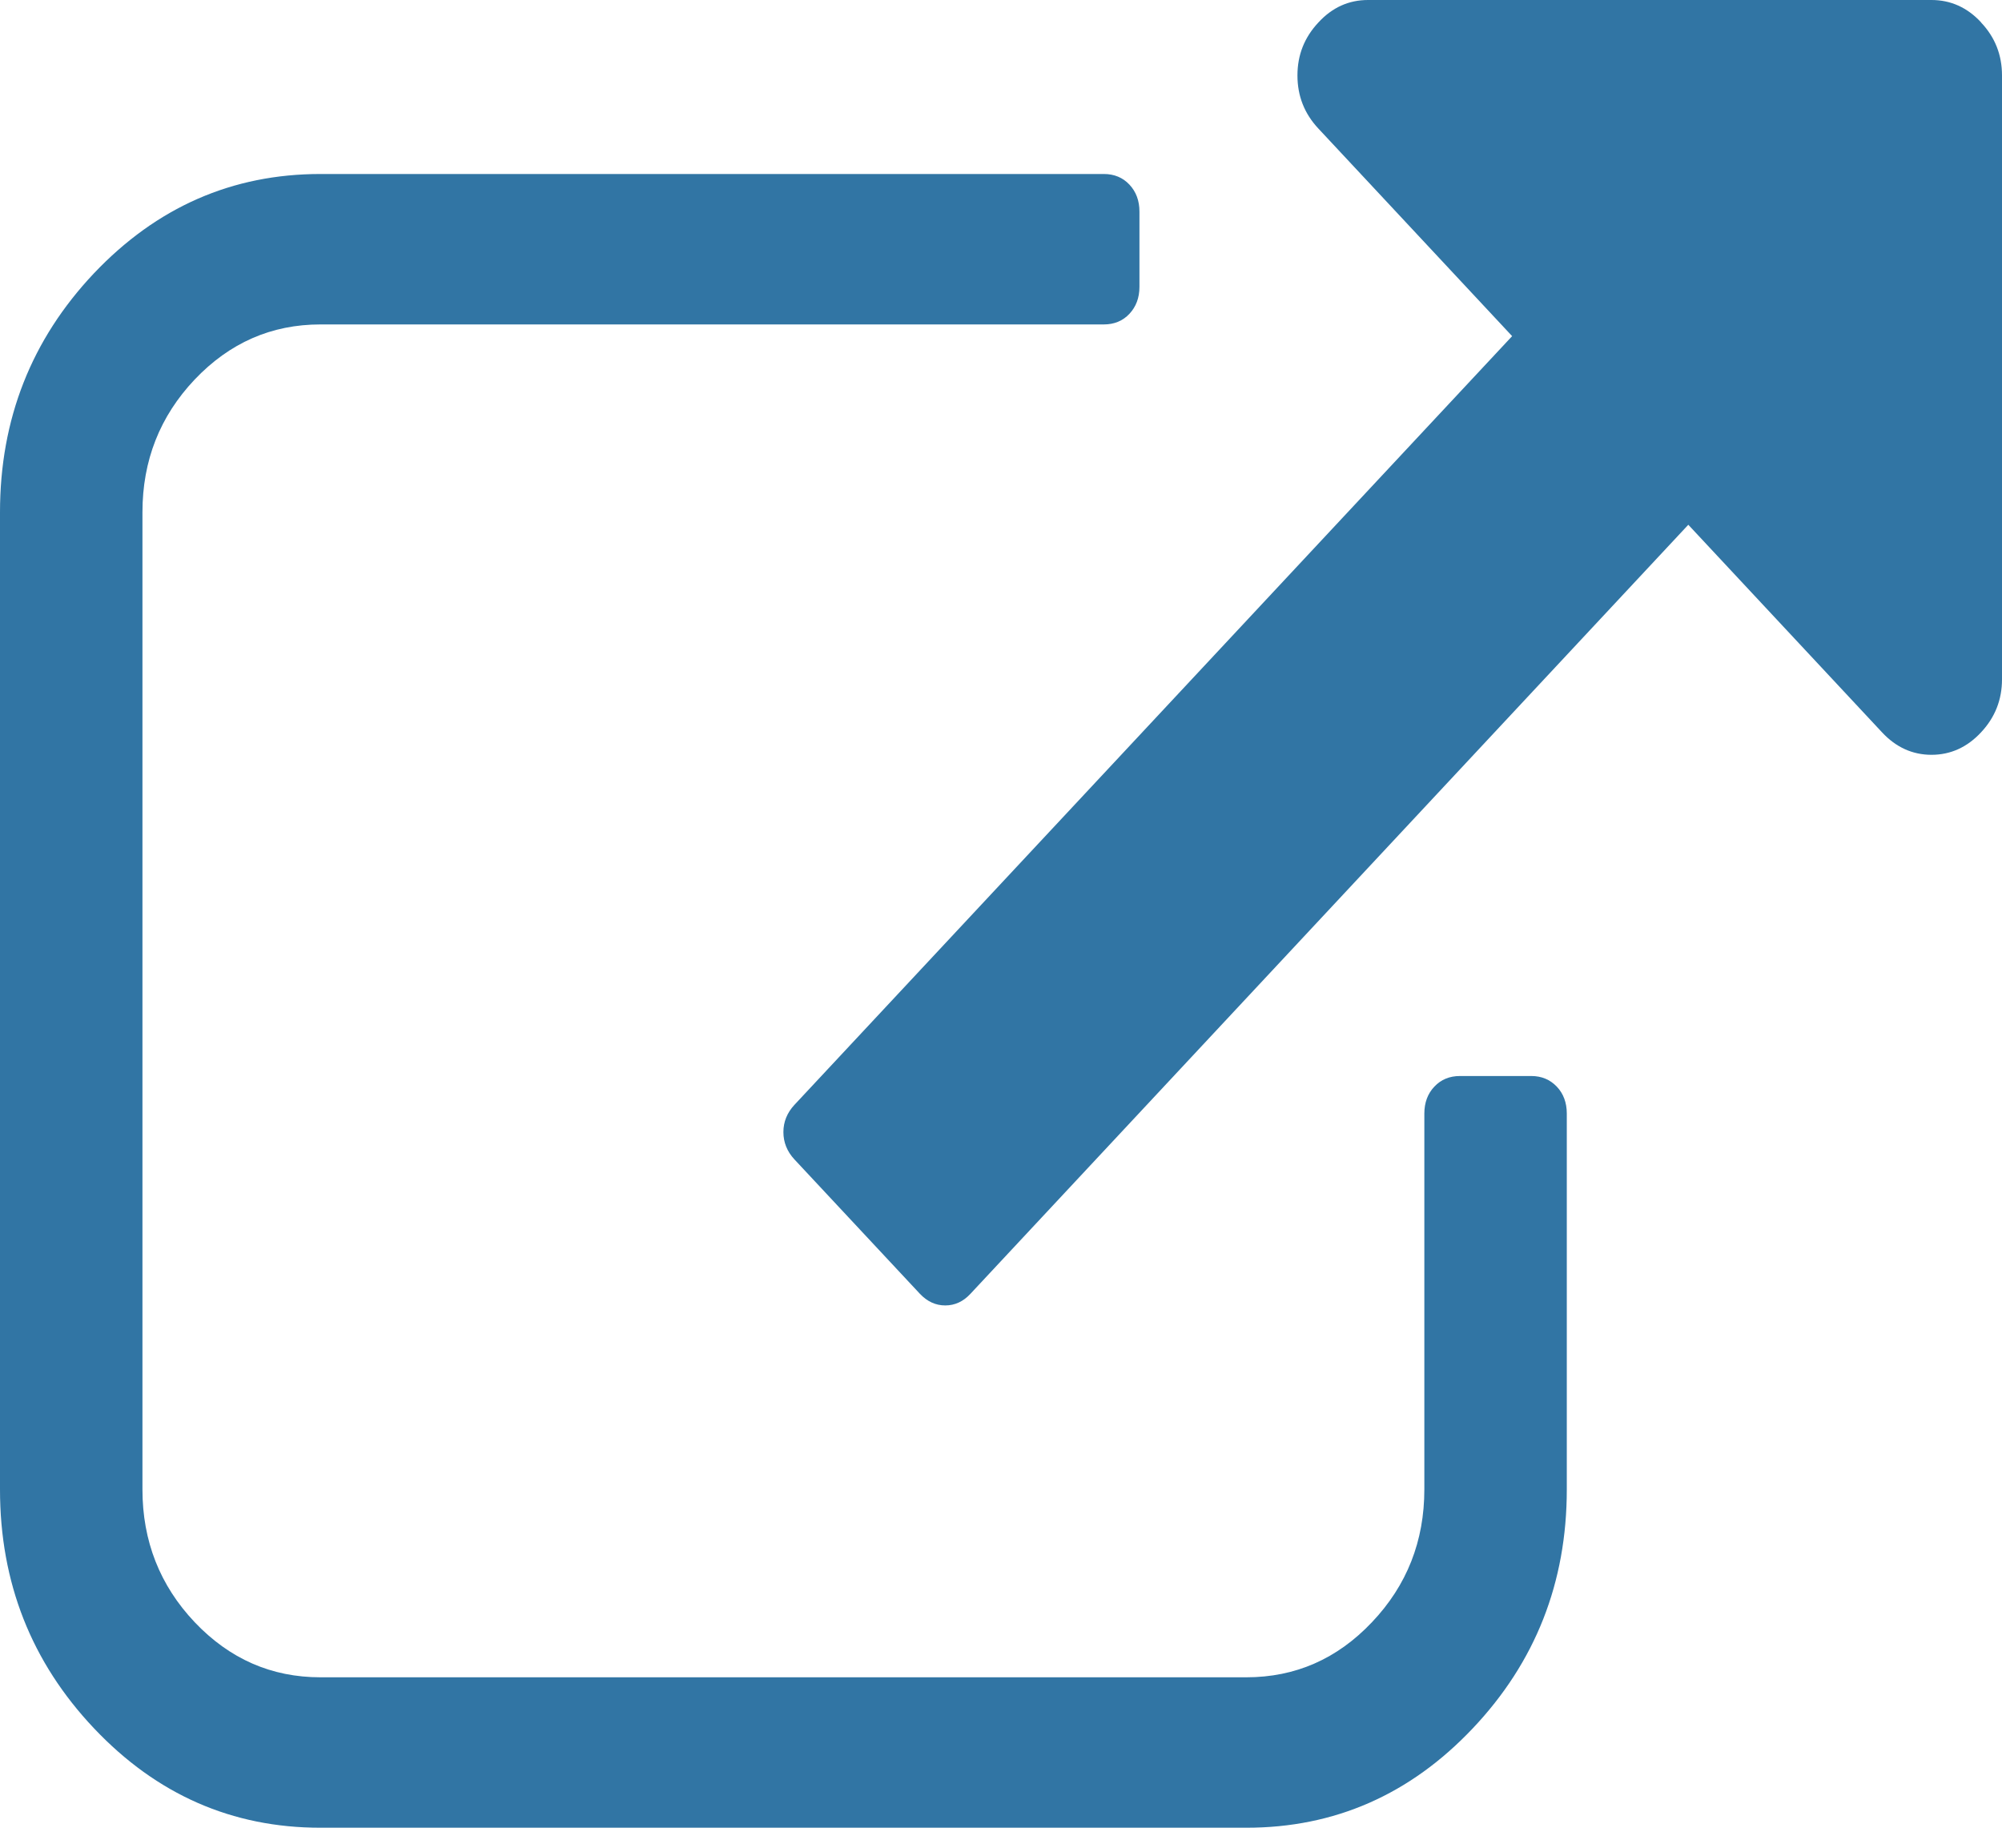
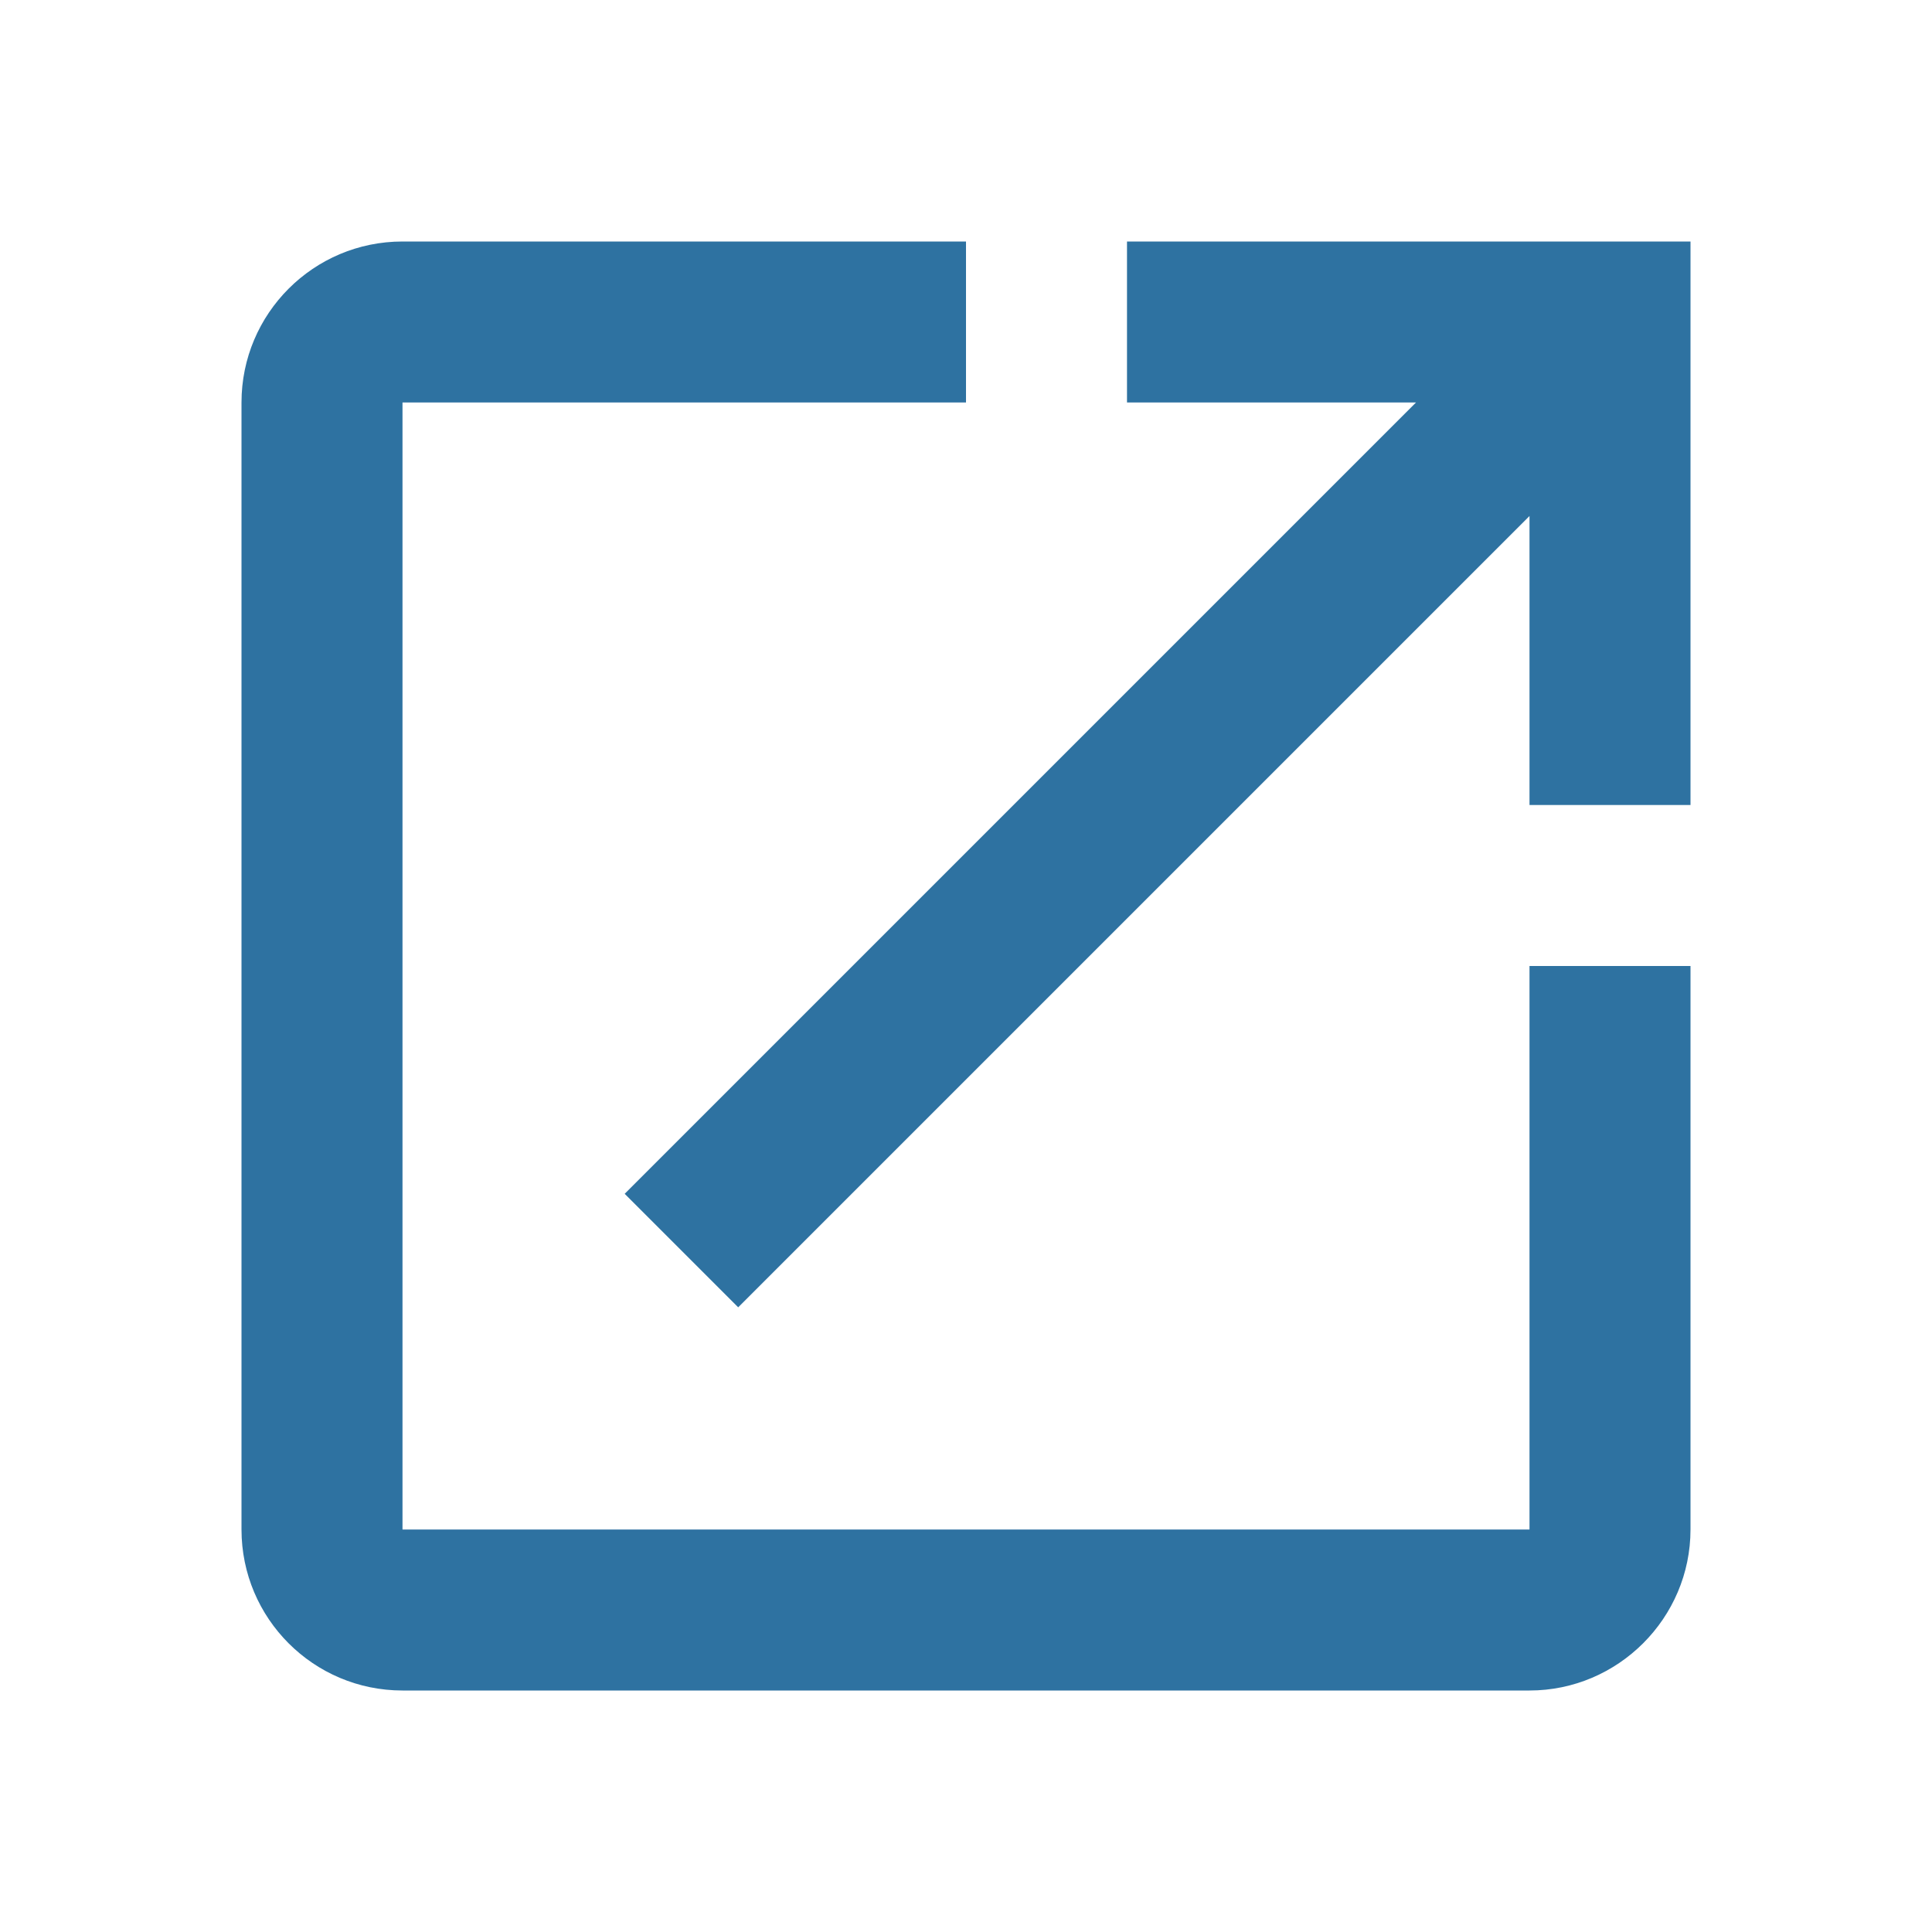
- <svg xmlns="http://www.w3.org/2000/svg" width="13px" height="12px" viewBox="0 0 13 12" version="1.1">
-   <g id="Page-1" stroke="none" stroke-width="1" fill="none" fill-rule="evenodd">
-     <g id="Group-4" fill="#3175A4" fill-rule="nonzero">
-       <path d="M9.943,6.988 L9.48,6.988 C9.413,6.988 9.357,7.011 9.314,7.057 C9.271,7.102 9.249,7.161 9.249,7.232 L9.249,9.673 C9.249,10.008 9.136,10.296 8.909,10.535 C8.683,10.774 8.411,10.893 8.093,10.893 L2.081,10.893 C1.763,10.893 1.491,10.774 1.264,10.535 C1.038,10.296 0.925,10.008 0.925,9.673 L0.925,3.327 C0.925,2.991 1.038,2.704 1.264,2.465 C1.491,2.226 1.763,2.107 2.081,2.107 L7.168,2.107 C7.235,2.107 7.291,2.084 7.334,2.038 C7.377,1.992 7.399,1.934 7.399,1.863 L7.399,1.374 C7.399,1.303 7.377,1.245 7.334,1.199 C7.291,1.153 7.235,1.13 7.168,1.13 L2.081,1.13 C1.508,1.13 1.018,1.345 0.61,1.775 C0.204,2.205 0,2.722 0,3.327 L0,9.673 C0,10.278 0.204,10.795 0.611,11.225 C1.018,11.655 1.508,11.87 2.081,11.87 L8.093,11.87 C8.666,11.87 9.156,11.655 9.563,11.225 C9.97,10.795 10.174,10.278 10.174,9.673 L10.174,7.232 C10.174,7.161 10.152,7.102 10.109,7.057 C10.065,7.011 10.01,6.988 9.943,6.988 Z" id="Path-Copy-14" />
-       <path d="M12.864,0.145 C12.774,0.048 12.666,0 12.542,0 L8.883,0 C8.759,0 8.651,0.048 8.561,0.146 C8.47,0.243 8.425,0.357 8.425,0.49 C8.425,0.623 8.47,0.738 8.561,0.835 L9.819,2.183 L5.158,7.176 C5.111,7.227 5.087,7.286 5.087,7.352 C5.087,7.419 5.111,7.478 5.158,7.529 L5.973,8.402 C6.021,8.453 6.076,8.478 6.138,8.478 C6.2,8.478 6.255,8.453 6.302,8.402 L10.963,3.408 L12.221,4.756 C12.311,4.853 12.419,4.902 12.542,4.902 C12.666,4.902 12.774,4.853 12.864,4.756 C12.955,4.659 13,4.544 13,4.412 L13,0.49 C13,0.357 12.955,0.242 12.864,0.146 L12.864,0.145 Z" id="Path-Copy-13" />
-     </g>
-   </g>
+ <svg xmlns="http://www.w3.org/2000/svg" viewBox="0 0 24 24">
+   <path d="M0 0h24v24H0z" fill="none" />
+   <path fill="#2e72a1" d="M19 19H5V5h7V3H5a2 2 0 00-2 2v14a2 2 0 002 2h14c1.1 0 2-.9 2-2v-7h-2v7zM14 3v2h3.59l-9.83 9.83 1.41 1.41L19 6.41V10h2V3h-7z" />
</svg>
